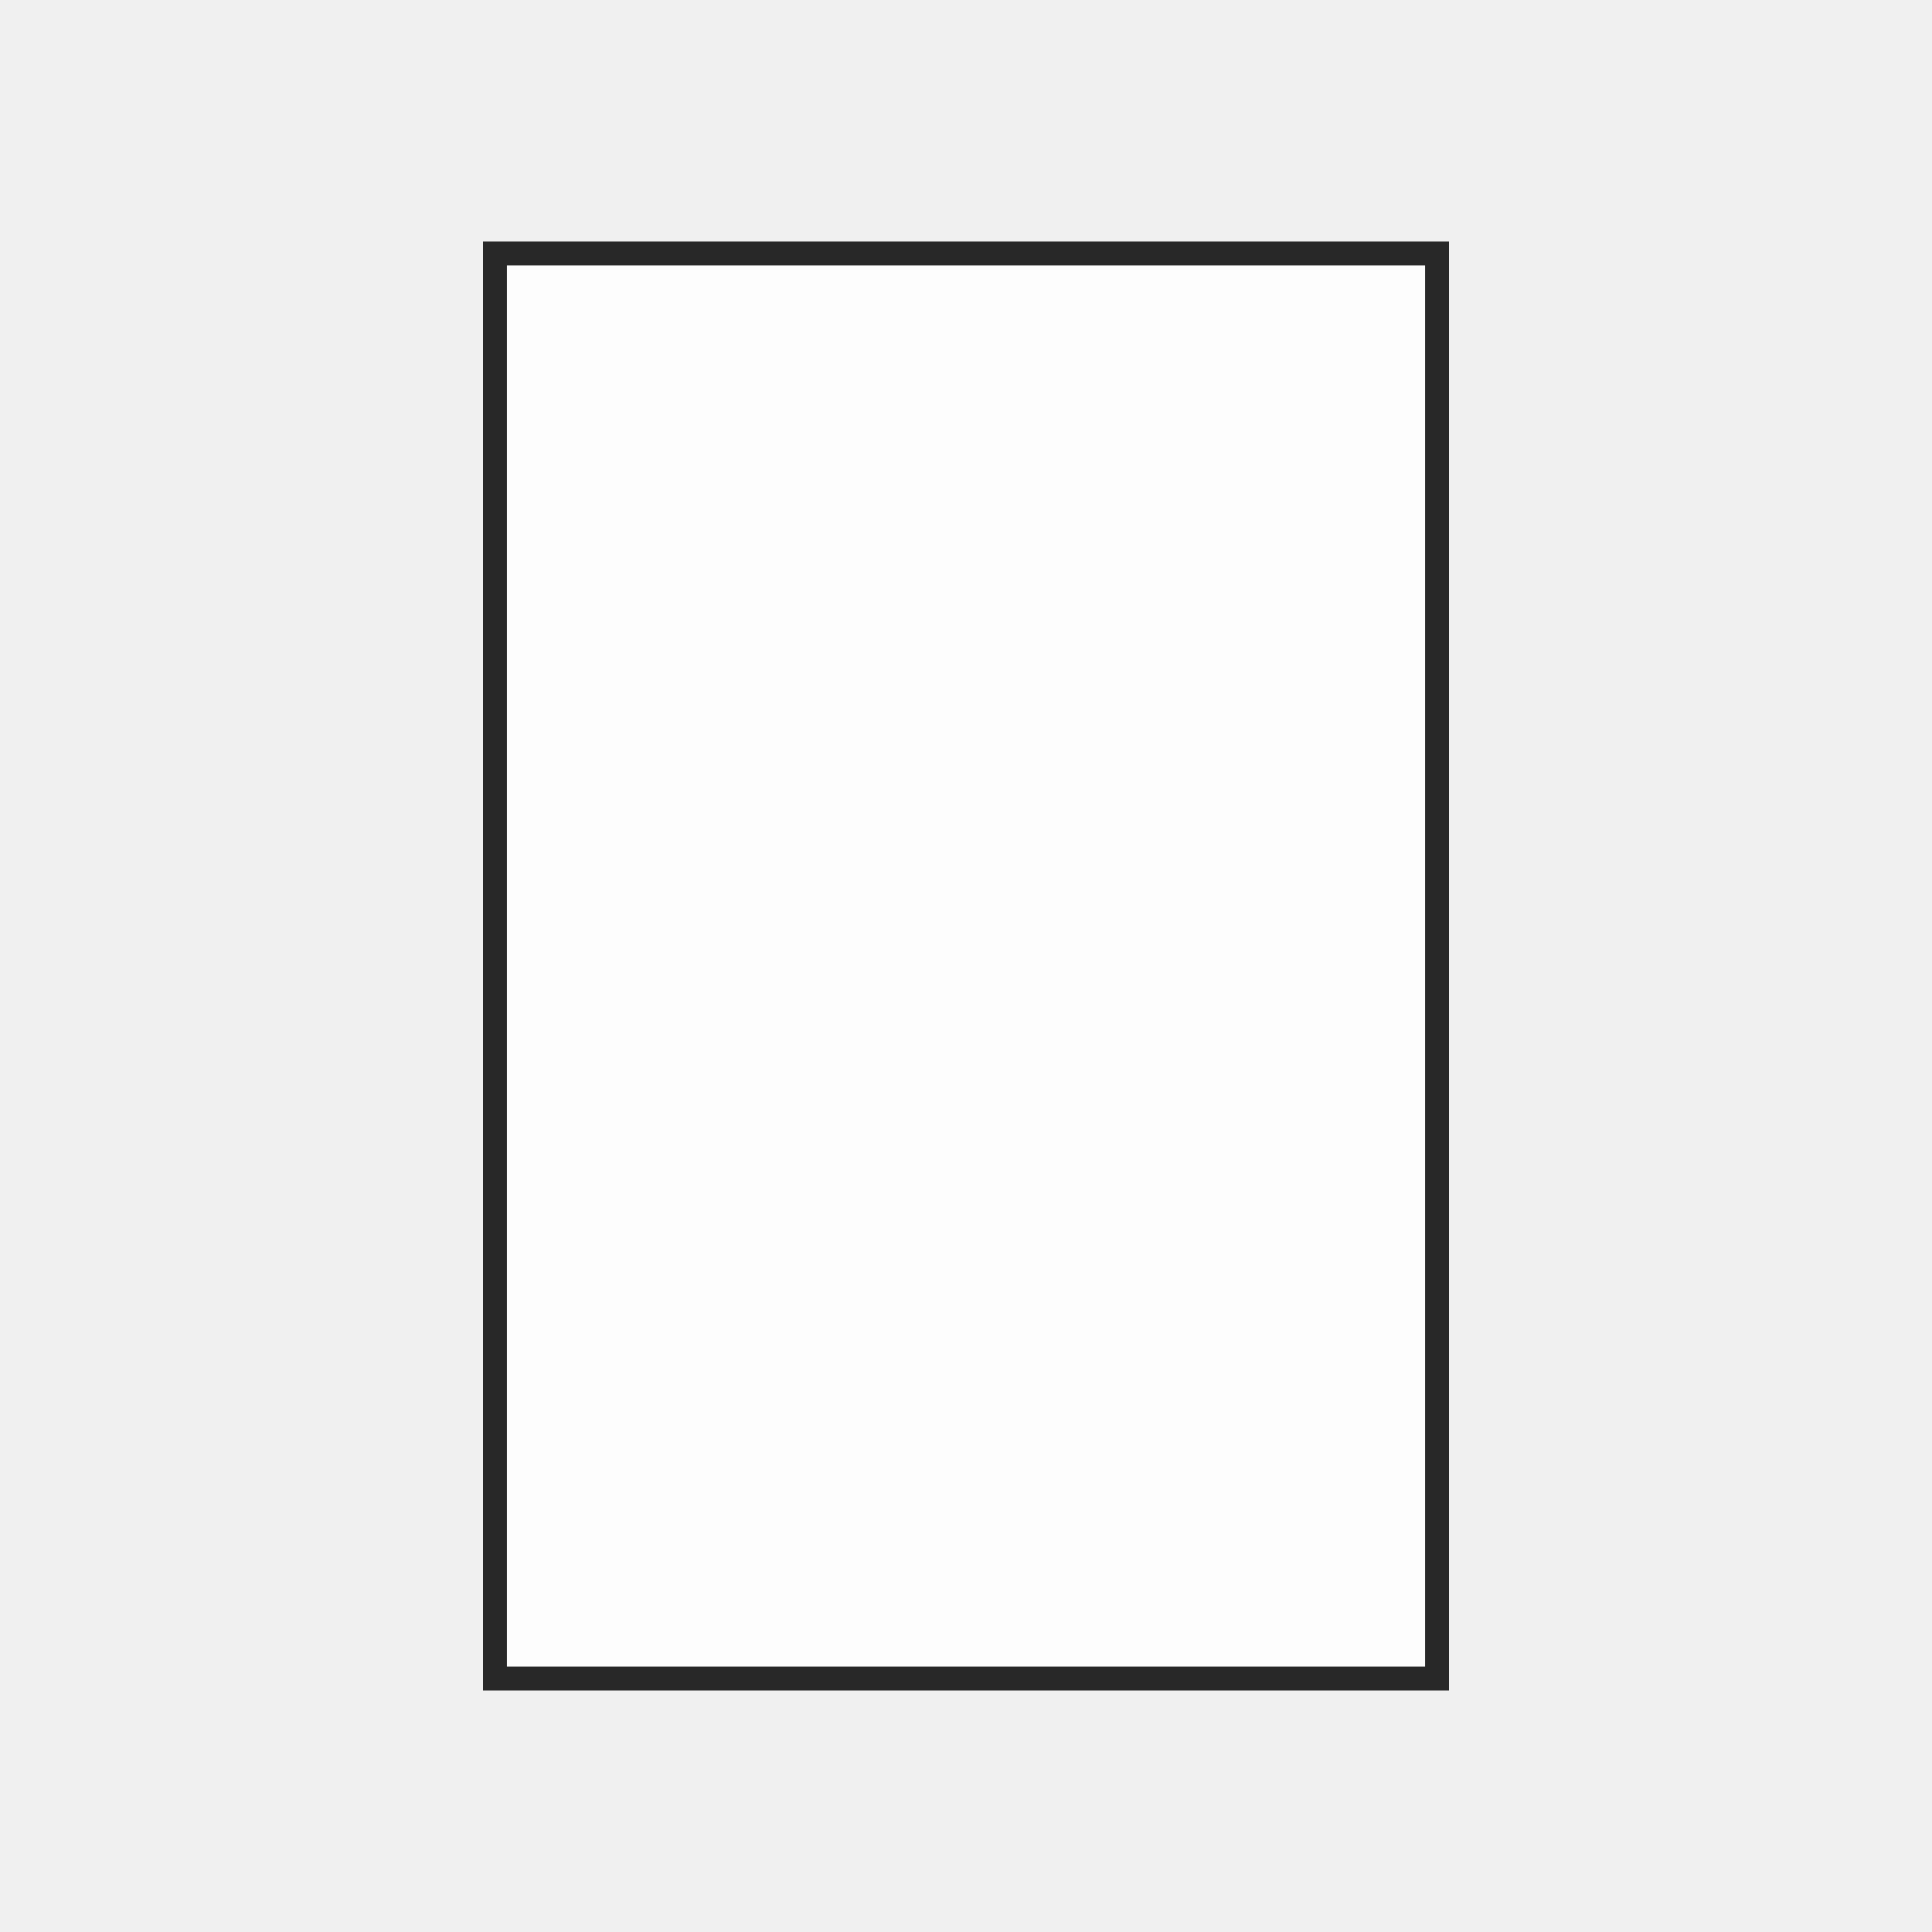
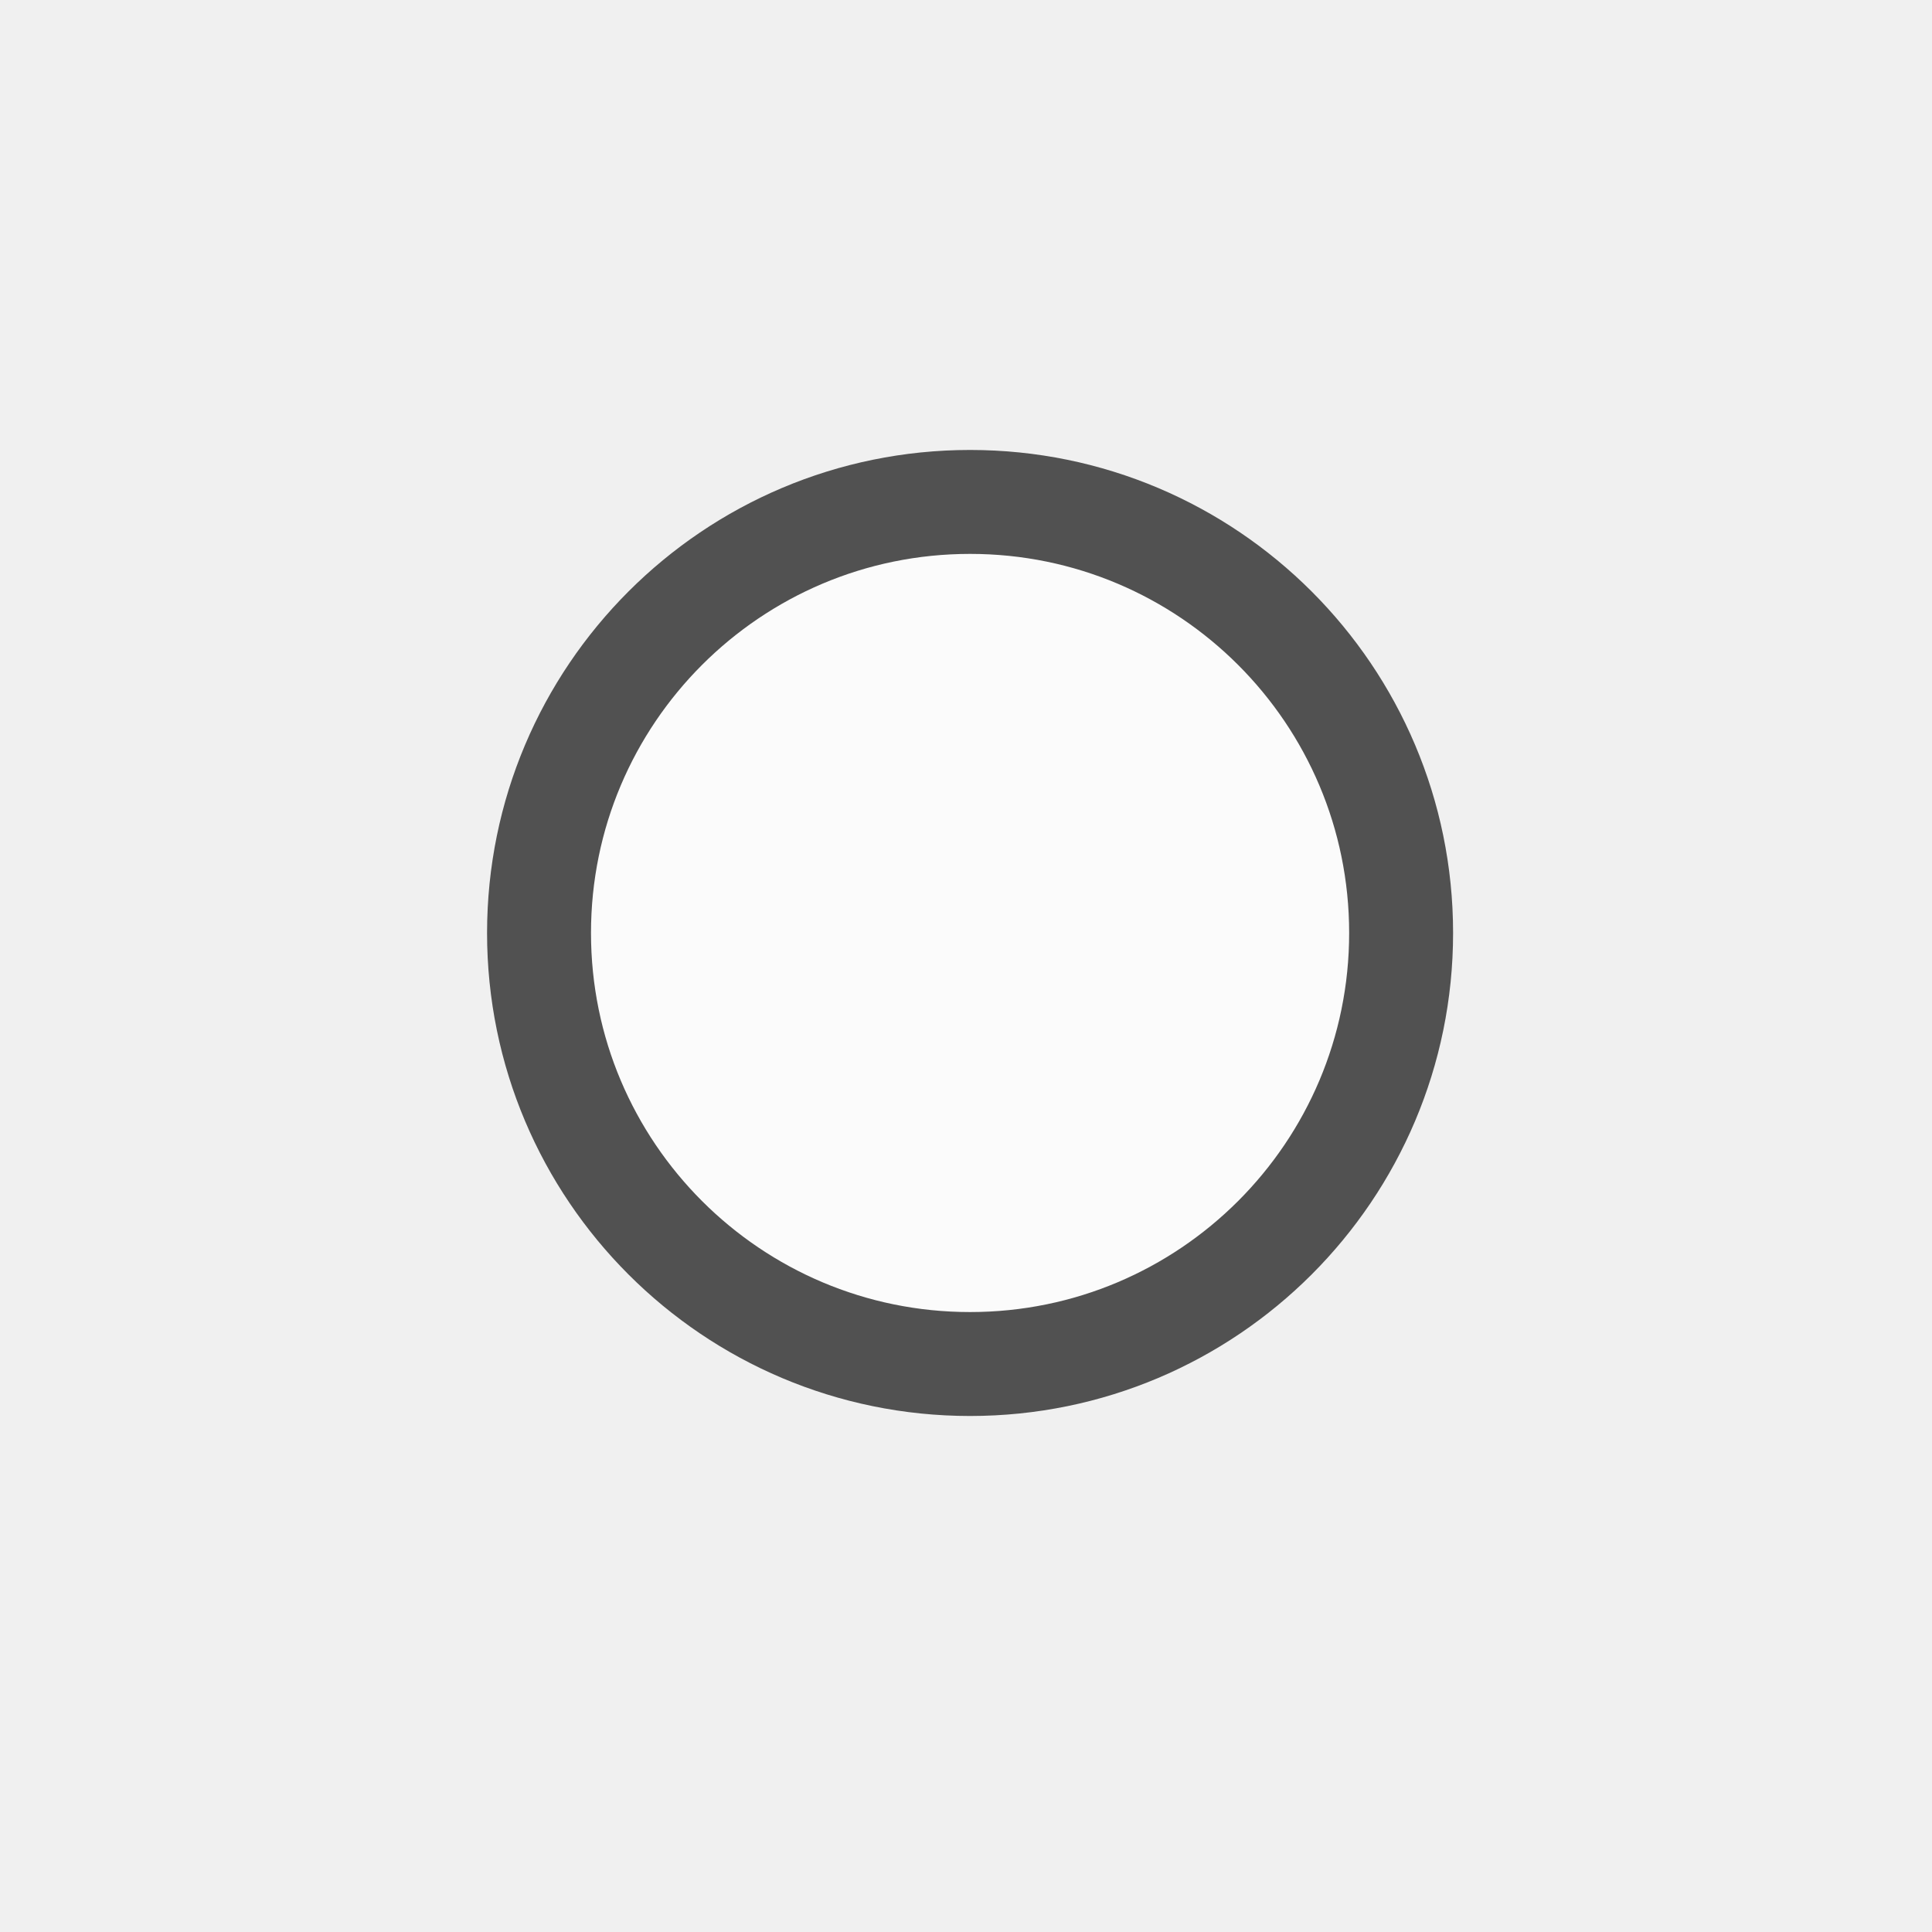
<svg xmlns="http://www.w3.org/2000/svg" version="1.1" id="svg12" width="64" height="64" viewBox="0 0 64 64">
  <defs id="defs16" />
-   <rect style="opacity:0.835;fill:#ffffff;fill-opacity:1;stroke:#000000;stroke-width:0.792;stroke-miterlimit:4;stroke-dasharray:none;stroke-opacity:1" id="rect8" width="31.208" height="47.208" x="16.396" y="8.396" />
+   <circle style="opacity:0.74;fill:#ffffff;fill-opacity:1;stroke:#1a1a1a;stroke-width:3.443;stroke-miterlimit:4;stroke-dasharray:none;stroke-opacity:1" id="path812" cx="32.135" cy="30.906" r="14.279" />
</svg>
